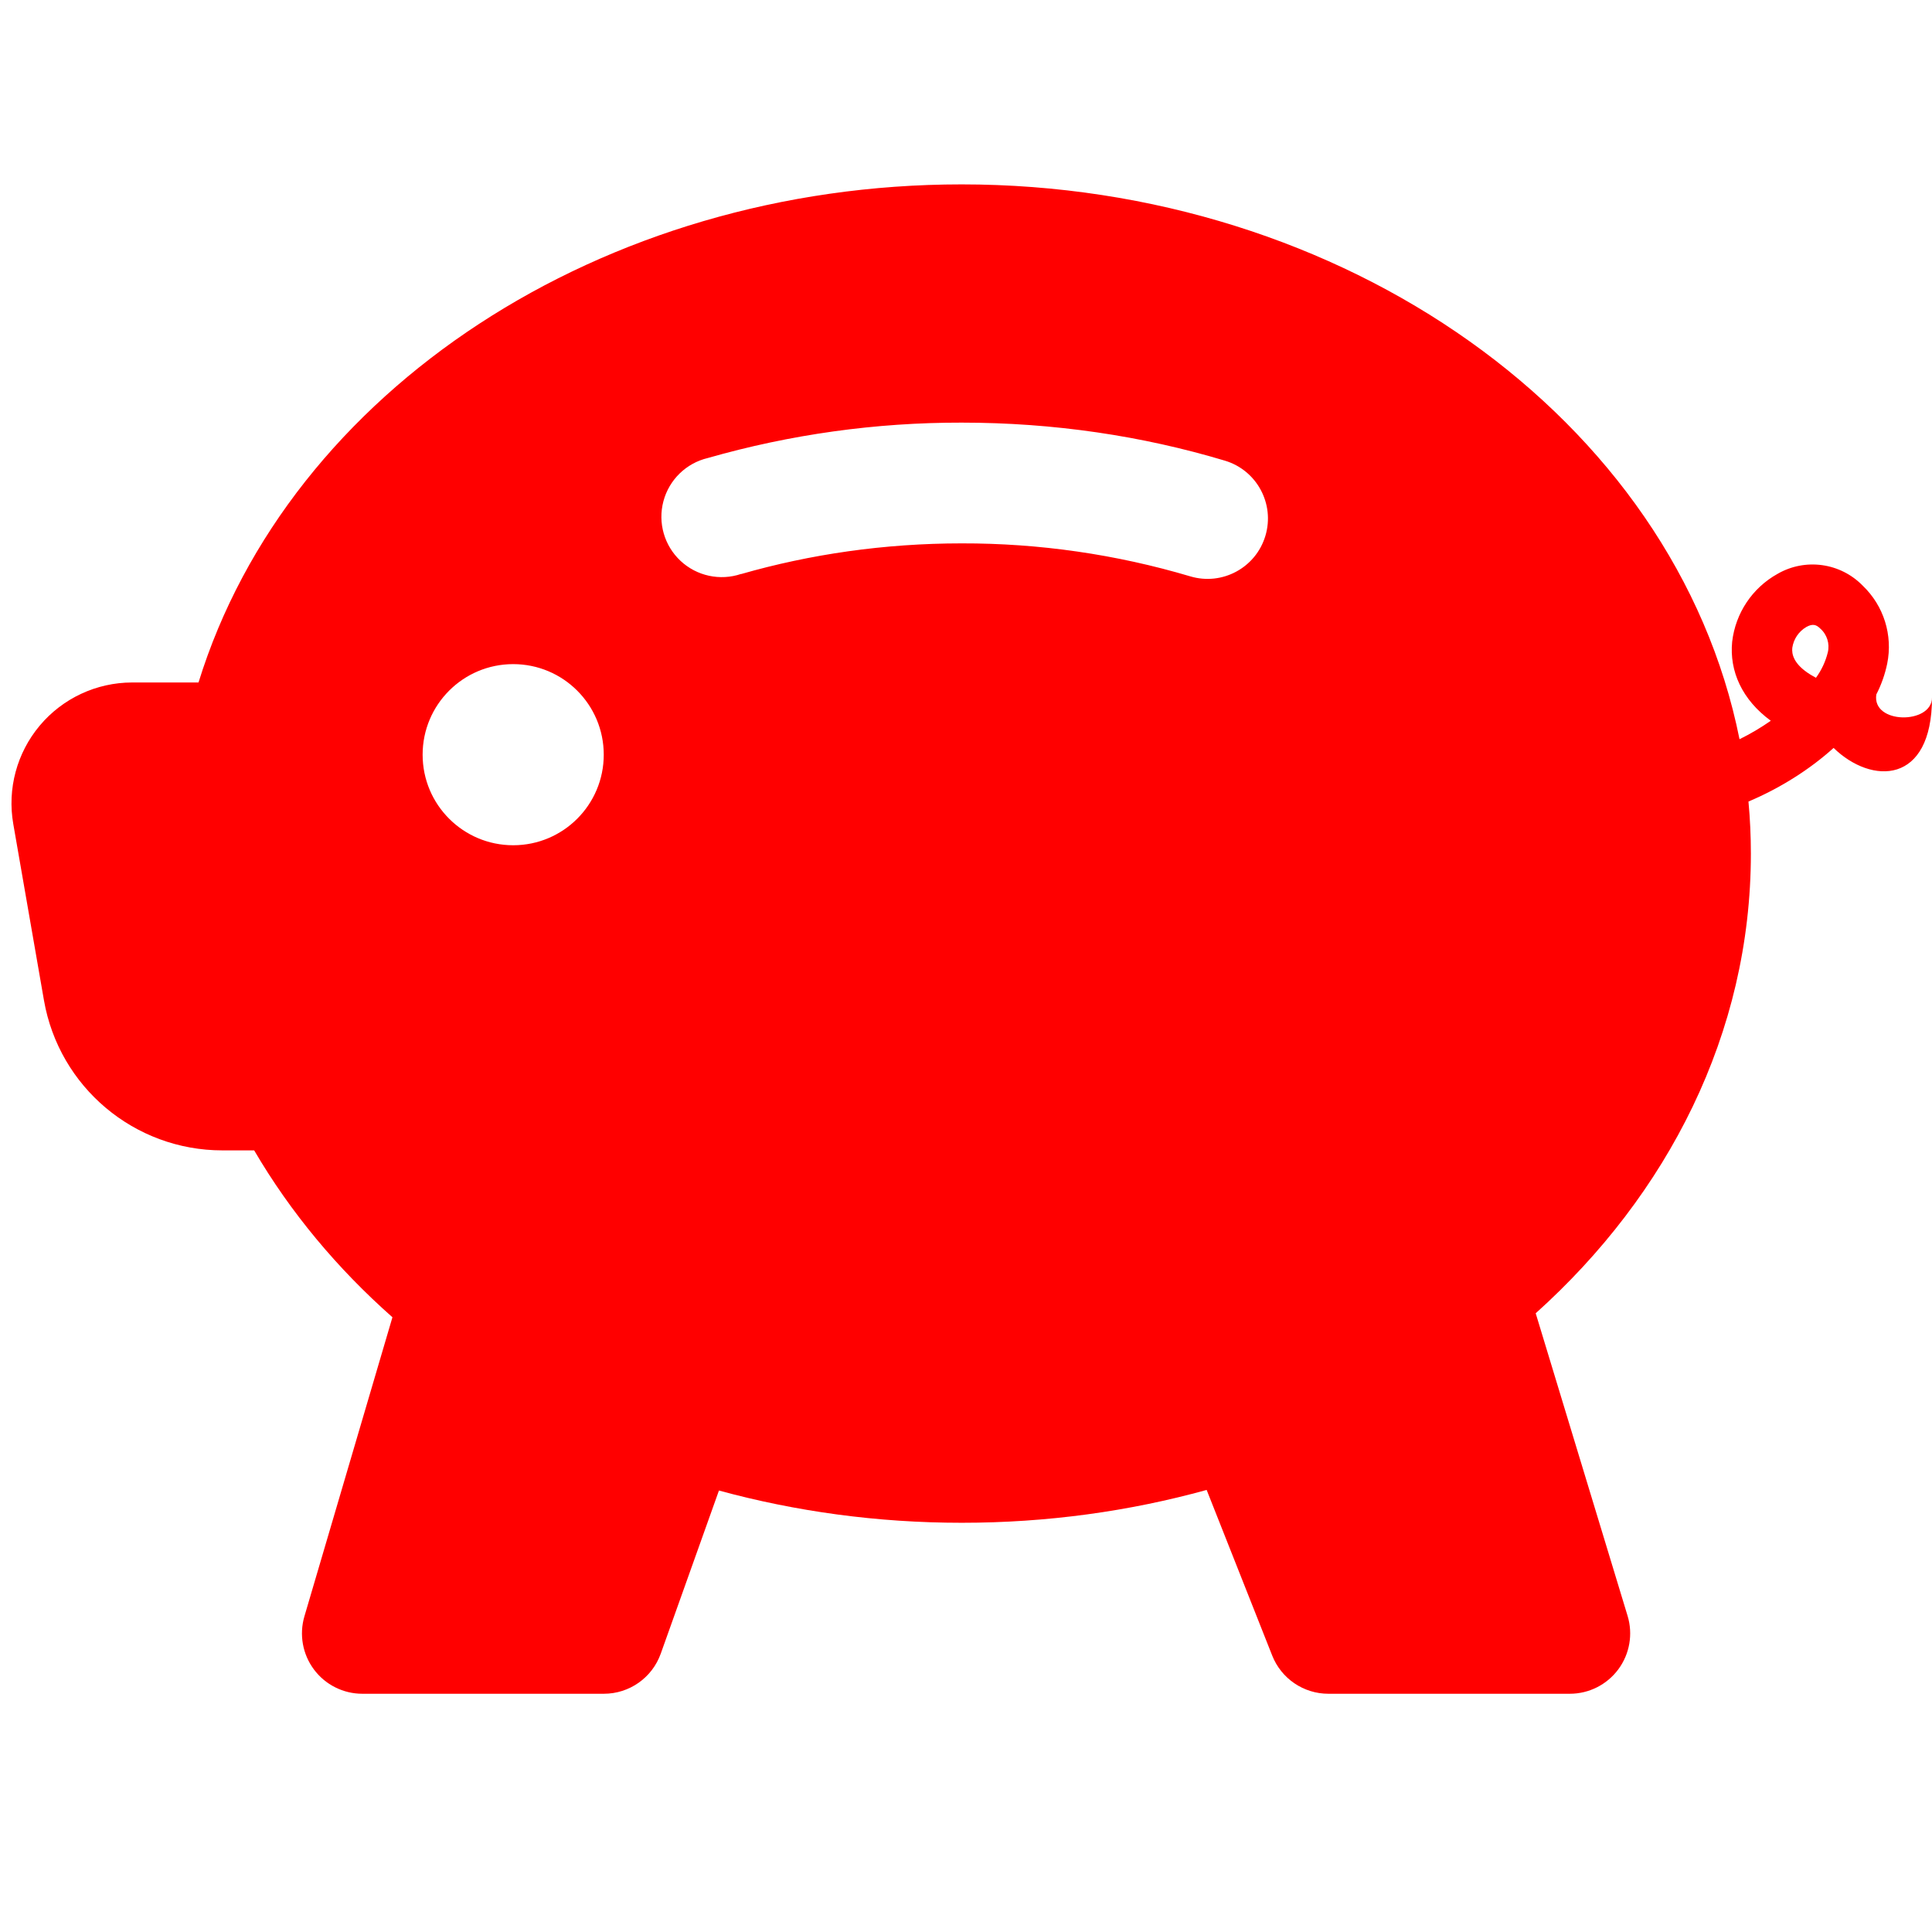
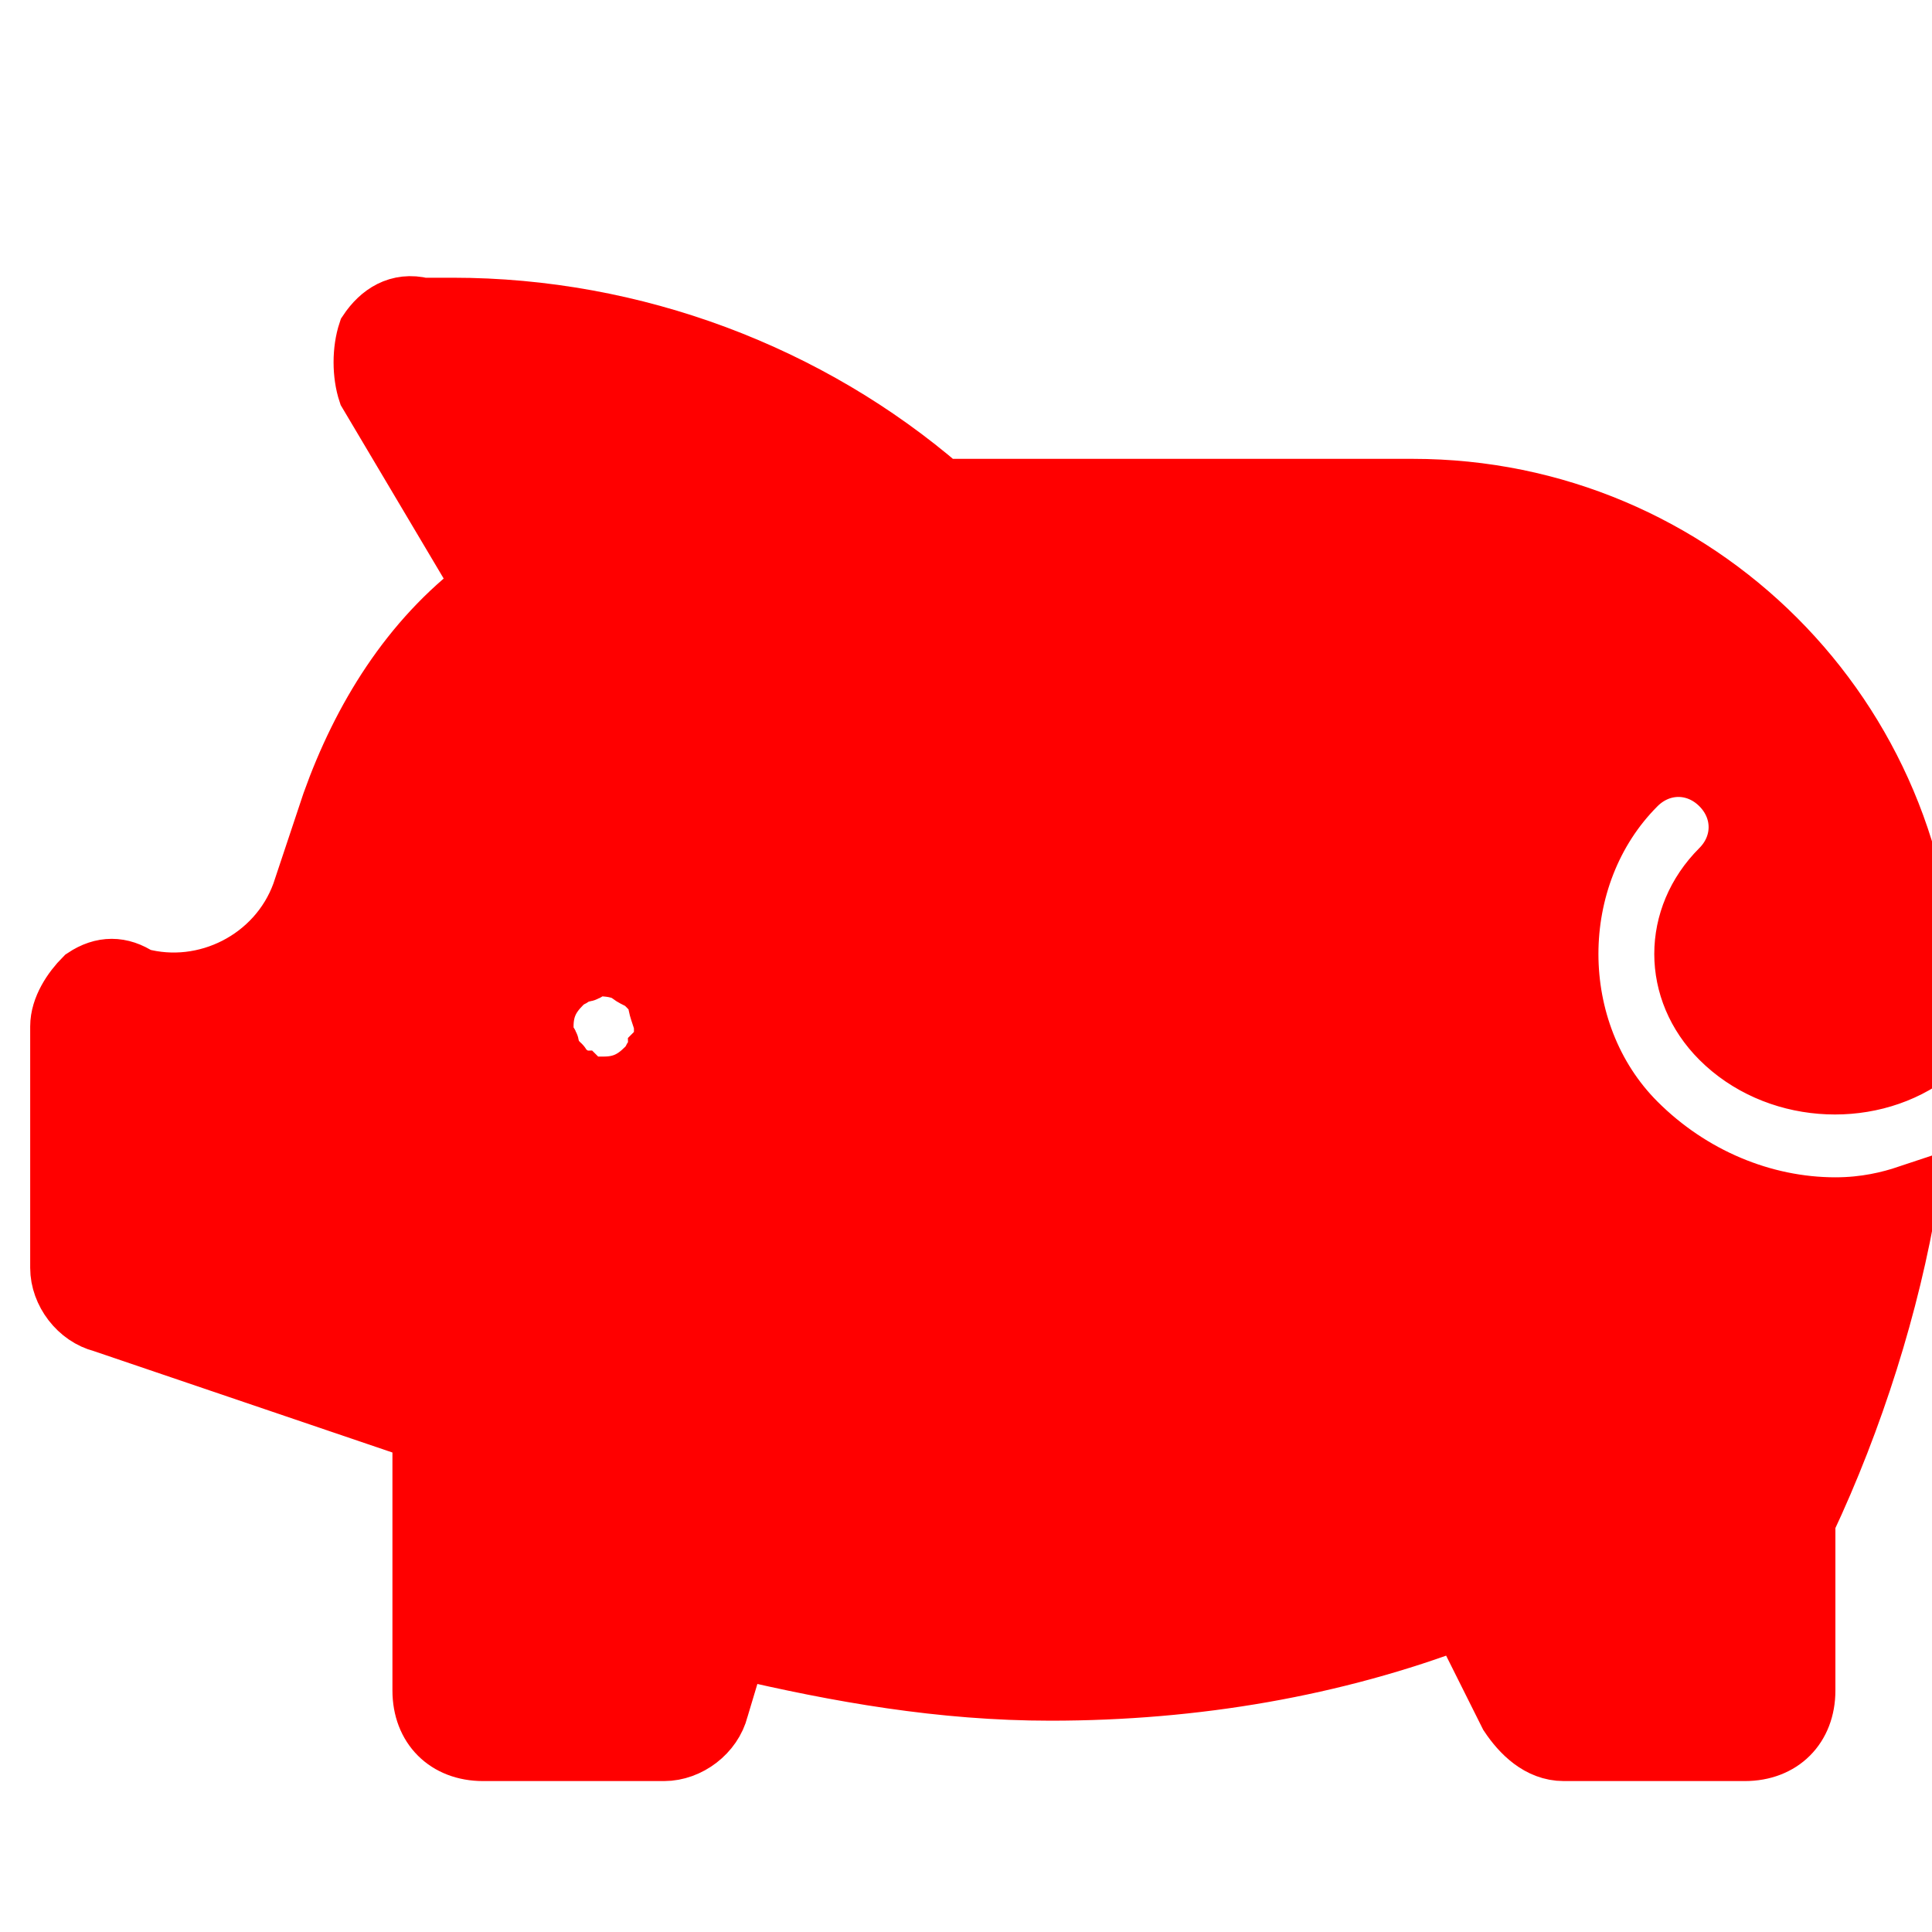
- <svg xmlns="http://www.w3.org/2000/svg" width="16" height="16" fill="red" class="bi bi-piggy-bank-fill" viewBox="0 0 16 16">
-   <path d="M7.964 1.527c-2.977 0-5.571 1.704-6.32 4.125h-.55A1 1 0 0 0 .11 6.824l.254 1.46a1.5 1.5 0 0 0 1.478 1.243h.263c.3.513.688.978 1.145 1.382l-.729 2.477a.5.5 0 0 0 .48.641h2a.5.5 0 0 0 .471-.332l.482-1.351c.635.173 1.31.267 2.011.267.707 0 1.388-.095 2.028-.272l.543 1.372a.5.5 0 0 0 .465.316h2a.5.5 0 0 0 .478-.645l-.761-2.506C13.81 9.895 14.5 8.559 14.5 7.069q0-.218-.02-.431c.261-.11.508-.266.705-.444.315.306.815.306.815-.417 0 .223-.5.223-.461-.026a1 1 0 0 0 .09-.255.7.7 0 0 0-.202-.645.58.58 0 0 0-.707-.098.74.74 0 0 0-.375.562c-.024.243.082.48.32.654a2 2 0 0 1-.259.153c-.534-2.664-3.284-4.595-6.442-4.595m7.173 3.876a.6.6 0 0 1-.098.21l-.044-.025c-.146-.09-.157-.175-.152-.223a.24.24 0 0 1 .117-.173c.049-.027.08-.021.113.012a.2.2 0 0 1 .064.199m-8.999-.65a.5.5 0 1 1-.276-.96A7.6 7.6 0 0 1 7.964 3.5c.763 0 1.497.11 2.18.315a.5.5 0 1 1-.287.958A6.6 6.6 0 0 0 7.964 4.5c-.64 0-1.255.09-1.826.254ZM5 6.25a.75.75 0 1 1-1.5 0 .75.75 0 0 1 1.5 0" />
+ <svg xmlns="http://www.w3.org/2000/svg" fill="red" height="20" width="20" version="1.1" id="Icons" viewBox="0 0 32 32" xml:space="preserve" stroke="red">
+   <g id="SVGRepo_bgCarrier" stroke-width="0" />
+   <g id="SVGRepo_tracerCarrier" stroke-linecap="round" stroke-linejoin="round" />
+   <g id="SVGRepo_iconCarrier">
+     <path d="M30.4,20c-1.2,0-2.4-0.5-3.3-1.4c-1.5-1.5-1.5-4.1,0-5.6c0.4-0.4,1-0.4,1.4,0c0.4,0.4,0.4,1,0,1.4c-0.8,0.8-0.8,2,0,2.8 c0.9,0.9,2.4,1,3.4,0.3c0-0.3,0-0.6,0-0.9c0-4.7-3.8-8.5-8.5-8.5h-7.8c-2.2-1.9-5.1-3-8.1-3H7C6.6,5,6.3,5.2,6.1,5.5 C6,5.8,6,6.2,6.1,6.5L8,9.7c-1.2,0.9-2,2.2-2.5,3.6l-0.5,1.5c-0.4,1.1-1.6,1.7-2.7,1.4C2,16,1.7,16,1.4,16.2C1.2,16.4,1,16.7,1,17v4 c0,0.4,0.3,0.8,0.7,0.9L7,23.7V28c0,0.6,0.4,1,1,1h3c0.4,0,0.8-0.3,0.9-0.7l0.3-1c1.7,0.4,3.4,0.7,5.2,0.7c2.4,0,4.7-0.4,6.8-1.2 l0.8,1.6c0.2,0.3,0.5,0.6,0.9,0.6h3c0.6,0,1-0.4,1-1v-2.8c0.8-1.7,1.4-3.6,1.7-5.4C31.3,19.9,30.9,20,30.4,20z M11,17.2 c0,0.1,0,0.1-0.1,0.2c0,0.1-0.1,0.1-0.1,0.2c0,0-0.1,0.1-0.1,0.1C10.5,17.9,10.3,18,10,18c-0.1,0-0.1,0-0.2,0c-0.1,0-0.1,0-0.2-0.1 c-0.1,0-0.1-0.1-0.2-0.1c-0.1,0-0.1-0.1-0.1-0.1c0-0.1-0.1-0.1-0.1-0.1c0-0.1-0.1-0.1-0.1-0.2c0-0.1,0-0.1-0.1-0.2 c0-0.1,0-0.1,0-0.2c0-0.3,0.1-0.5,0.3-0.7c0,0,0.1-0.1,0.1-0.1c0.1,0,0.1-0.1,0.2-0.1c0.1,0,0.1,0,0.2-0.1c0.2,0,0.4,0,0.6,0.1 c0.1,0.1,0.2,0.1,0.3,0.2c0.1,0.1,0.2,0.2,0.2,0.3c0,0.1,0.1,0.3,0.1,0.4C11,17.1,11,17.1,11,17.2z" />
+   </g>
</svg>
